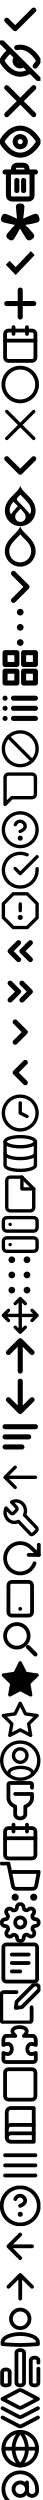
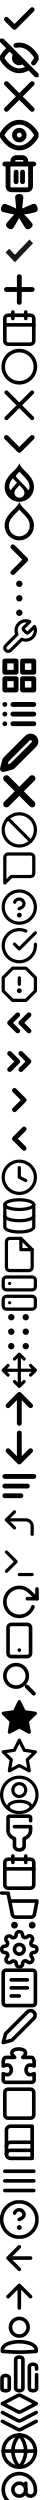
<svg xmlns="http://www.w3.org/2000/svg" xmlns:xlink="http://www.w3.org/1999/xlink">
  <symbol id="checkmark" viewBox="0 0 24 24">
-     <path fill="none" stroke="currentColor" stroke-width="3" stroke-linecap="round" stroke-linejoin="round" d="M20 6L9 17l-5-5" />
+     <path fill="none" stroke="currentColor" stroke-width="3" stroke-linecap="round" stroke-linejoin="round" d="M20 6 9 17l-5-5" />
  </symbol>
  <use xlink:href="#checkmark" width="24" height="24" />
  <view id="checkmark-view" viewBox="0 0 24 24" />
  <symbol id="hide" viewBox="0 0 24 24">
-     <path fill="none" stroke="currentColor" stroke-width="3" stroke-linecap="round" stroke-linejoin="round" d="M17.94 17.94A10.07 10.07 0 0112 20c-7 0-11-8-11-8a18.45 18.45 0 015.06-5.94M9.9 4.24A9.12 9.12 0 0112 4c7 0 11 8 11 8a18.5 18.5 0 01-2.16 3.19m-6.72-1.07a3 3 0 11-4.24-4.24M1 1l22 22" />
+     <path fill="none" stroke="currentColor" stroke-width="3" stroke-linecap="round" stroke-linejoin="round" d="M17.94 17.94A10.07 10.07 0 0 1 12 20c-7 0-11-8-11-8a18.45 18.45 0 0 1 5.06-5.94M9.9 4.24A9.12 9.12 0 0 1 12 4c7 0 11 8 11 8a18.5 18.5 0 0 1-2.16 3.19m-6.72-1.07a3 3 0 1 1-4.24-4.24M1 1l22 22" />
  </symbol>
  <use xlink:href="#hide" y="24" width="24" height="24" />
  <view id="hide-view" viewBox="0 24 24 24" />
  <symbol id="remove" viewBox="0 0 24 24">
-     <path fill="none" d="M20 4L4 20M4 4l16 16" stroke="#000" stroke-width="3" stroke-linecap="round" stroke-linejoin="round" />
+     <path fill="none" d="M20 4 4 20M4 4l16 16" stroke="#000" stroke-width="3" stroke-linecap="round" stroke-linejoin="round" />
  </symbol>
  <use xlink:href="#remove" y="48" width="24" height="24" />
  <view id="remove-view" viewBox="0 48 24 24" />
  <symbol id="show" viewBox="0 0 24 24">
    <path fill="none" stroke="currentColor" stroke-width="3" stroke-linecap="round" stroke-linejoin="round" d="M1 12s4-8 11-8 11 8 11 8-4 8-11 8-11-8-11-8z" />
    <circle fill="none" stroke="currentColor" stroke-width="3" stroke-linecap="round" stroke-linejoin="round" cx="12" cy="12" r="3" />
  </symbol>
  <use xlink:href="#show" y="72" width="24" height="24" />
  <view id="show-view" viewBox="0 72 24 24" />
  <symbol id="trash" viewBox="0 0 24 24">
-     <path fill="none" stroke="currentColor" stroke-width="3" stroke-linecap="round" stroke-linejoin="round" d="M3 6h18m-2 0v14a2 2 0 01-2 2H7a2 2 0 01-2-2V6m3 0V4a2 2 0 012-2h4a2 2 0 012 2v2m-6 5v6m4-6v6" />
+     <path fill="none" stroke="currentColor" stroke-width="3" stroke-linecap="round" stroke-linejoin="round" d="M3 6h18m-2 0v14a2 2 0 0 1-2 2H7a2 2 0 0 1-2-2V6m3 0V4a2 2 0 0 1 2-2h4a2 2 0 0 1 2 2v2m-6 5v6m4-6v6" />
  </symbol>
  <use xlink:href="#trash" y="96" width="24" height="24" />
  <view id="trash-view" viewBox="0 96 24 24" />
  <symbol id="asterisk" viewBox="0 0 24 24">
-     <path d="M2.04 11.869a1.973 1.973 0 01-1.39-2.53l.388-1.2a1.976 1.976 0 012.564-1.254c2.867 1.067 5.02 2.008 6.454 2.826-.31-2.963-.521-5.3-.633-7.013C9.35 1.584 10.245.671 11.36.671h1.172c1.129 0 2.036.933 1.96 2.06-.135 1.991-.378 4.307-.734 6.944 1.993-1.004 4.214-1.947 6.668-2.83 1.044-.376 2.182.202 2.524 1.258l.437 1.35c.338 1.045-.23 2.173-1.287 2.477a43.855 43.855 0 01-7.143 1.447c1.215 1.057 2.841 2.795 4.88 5.213a1.978 1.978 0 01-.38 2.888l-1.005.713c-.89.63-2.124.432-2.736-.472-1.14-1.684-2.421-3.75-3.843-6.2-1.316 2.507-2.515 4.58-3.596 6.212-.6.906-1.828 1.09-2.71.454l-.98-.707a1.986 1.986 0 01-.376-2.877c2.115-2.555 3.676-4.296 4.683-5.224-2.375-.459-4.66-.963-6.854-1.508z" />
+     <path d="M2.04 11.869a1.973 1.973 0 0 1-1.39-2.53l.388-1.2a1.976 1.976 0 0 1 2.564-1.254c2.867 1.067 5.02 2.008 6.454 2.826-.31-2.963-.521-5.3-.633-7.013C9.35 1.584 10.245.671 11.36.671h1.172c1.129 0 2.036.933 1.96 2.06-.135 1.991-.378 4.307-.734 6.944 1.993-1.004 4.214-1.947 6.668-2.83 1.044-.376 2.182.202 2.524 1.258l.437 1.35c.338 1.045-.23 2.173-1.287 2.477a43.855 43.855 0 0 1-7.143 1.447c1.215 1.057 2.841 2.795 4.88 5.213a1.978 1.978 0 0 1-.38 2.888l-1.005.713c-.89.63-2.124.432-2.736-.472-1.14-1.684-2.421-3.75-3.843-6.2-1.316 2.507-2.515 4.58-3.596 6.212-.6.906-1.828 1.09-2.71.454l-.98-.707a1.986 1.986 0 0 1-.376-2.877c2.115-2.555 3.676-4.296 4.683-5.224-2.375-.459-4.66-.963-6.854-1.508Z" />
  </symbol>
  <use xlink:href="#asterisk" y="120" width="24" height="24" />
  <view id="asterisk-view" viewBox="0 120 24 24" />
  <symbol id="checked" viewBox="0 0 24 24">
-     <path d="M5.692 10.644l3.58 3.758 9.036-9.489 2.226 2.34L9.272 19.088l-5.806-6.103 2.226-2.34z" />
+     <path fill="#1b1b1d" d="m5.692 10.644 3.58 3.758 9.036-9.489 2.226 2.34L9.272 19.088l-5.806-6.103 2.226-2.34Z" />
  </symbol>
  <use xlink:href="#checked" y="144" width="24" height="24" />
  <view id="checked-view" viewBox="0 144 24 24" />
  <symbol id="add" viewBox="0 0 24 24">
    <path fill="none" d="M12 4v16m-8-8h16" stroke="#000" stroke-width="3" stroke-linecap="round" stroke-linejoin="round" />
  </symbol>
  <use xlink:href="#add" y="168" width="24" height="24" />
  <view id="add-view" viewBox="0 168 24 24" />
  <symbol id="calendar" viewBox="0 0 24 24">
    <g fill="none" stroke="currentColor" stroke-width="2.25" stroke-linecap="round" stroke-linejoin="round">
      <rect x="3" y="4" width="18" height="18" rx="2" ry="2" />
      <path d="M16 2v4M8 2v4m-5 4h18" />
    </g>
  </symbol>
  <use xlink:href="#calendar" y="192" width="24" height="24" />
  <view id="calendar-view" viewBox="0 192 24 24" />
  <symbol id="circle" viewBox="0 0 24 24">
    <circle cx="12" cy="12" r="10" fill="none" stroke="currentColor" stroke-width="2.25" stroke-linecap="round" />
  </symbol>
  <use xlink:href="#circle" y="216" width="24" height="24" />
  <view id="circle-view" viewBox="0 216 24 24" />
  <symbol id="close" viewBox="0 0 24 24">
-     <path fill="none" d="M20 4L4 20M4 4l16 16" stroke="#000" stroke-width="2" stroke-linecap="round" stroke-linejoin="round" />
+     <path fill="none" d="M20 4 4 20M4 4l16 16" stroke="#000" stroke-width="2.5" stroke-linecap="round" stroke-linejoin="round" />
  </symbol>
  <use xlink:href="#close" y="240" width="24" height="24" />
  <view id="close-view" viewBox="0 240 24 24" />
  <symbol id="drop" viewBox="0 0 24 24">
-     <path fill="none" d="M4 8l8 8 8-8" stroke="#000" stroke-width="3" stroke-linecap="round" stroke-linejoin="round" />
+     <path fill="none" d="m4 8 8 8 8-8" stroke="#000" stroke-width="3" stroke-linecap="round" stroke-linejoin="round" />
  </symbol>
  <use xlink:href="#drop" y="264" width="24" height="24" />
  <view id="drop-view" viewBox="0 264 24 24" />
  <symbol id="drupal" viewBox="0 0 24 24">
-     <path d="M15.792 5.064C14.088 3.408 12.504 1.824 12.024 0c-.48 1.824-2.064 3.408-3.768 5.064-2.496 2.496-5.352 5.352-5.352 9.648-.144 5.016 3.888 9.192 8.904 9.288 5.016.096 9.216-3.888 9.288-8.904v-.384c.048-4.296-2.808-7.152-5.304-9.648zM7.56 15.528a5.498 5.498 0 00-.696 1.128c-.048.048-.096.12-.168.12h-.048c-.216 0-.432-.384-.432-.384-.048-.096-.12-.216-.168-.312L6 15.984c-.552-1.2-.096-2.904-.096-2.904.216-.816.6-1.632 1.08-2.328.312-.432.648-.864.984-1.296l.432.432 2.04 2.064c.096.096.096.216 0 .312L8.328 14.64l-.768.888zm4.56 5.952c-1.728 0-3.168-1.416-3.12-3.168 0-.768.312-1.512.768-2.064.648-.768 1.464-1.56 2.376-2.592 1.032 1.128 1.728 1.848 2.376 2.736.048.048.096.12.12.216.336.528.552 1.128.552 1.776.072 1.728-1.344 3.096-3.072 3.096zm5.904-5.016a.497.497 0 01-.312.264h-.048a.913.913 0 01-.312-.216c-.552-.816-1.176-1.608-1.848-2.28l-.816-.864-2.76-2.856a35.757 35.757 0 01-1.632-1.68c0-.048-.048-.048-.048-.048a1.218 1.218 0 01-.216-.432v-.096c-.096-.48.096-.96.432-1.296.528-.528 1.08-1.08 1.608-1.632.552.6 1.176 1.2 1.776 1.824 1.2 1.128 2.28 2.376 3.288 3.72.816 1.176 1.248 2.496 1.248 3.936-.096.504-.168 1.104-.36 1.656z" />
+     <path d="M15.792 5.064C14.088 3.408 12.504 1.824 12.024 0c-.48 1.824-2.064 3.408-3.768 5.064-2.496 2.496-5.352 5.352-5.352 9.648-.144 5.016 3.888 9.192 8.904 9.288 5.016.096 9.216-3.888 9.288-8.904v-.384c.048-4.296-2.808-7.152-5.304-9.648ZM7.56 15.528a5.498 5.498 0 0 0-.696 1.128c-.048.048-.096.12-.168.12h-.048c-.216 0-.432-.384-.432-.384-.048-.096-.12-.216-.168-.312L6 15.984c-.552-1.2-.096-2.904-.096-2.904.216-.816.6-1.632 1.08-2.328.312-.432.648-.864.984-1.296l.432.432 2.04 2.064c.096.096.096.216 0 .312L8.328 14.64l-.768.888Zm4.56 5.952c-1.728 0-3.168-1.416-3.12-3.168 0-.768.312-1.512.768-2.064.648-.768 1.464-1.56 2.376-2.592 1.032 1.128 1.728 1.848 2.376 2.736.048.048.096.12.12.216.336.528.552 1.128.552 1.776.072 1.728-1.344 3.096-3.072 3.096Zm5.904-5.016a.497.497 0 0 1-.312.264h-.048a.913.913 0 0 1-.312-.216c-.552-.816-1.176-1.608-1.848-2.28l-.816-.864-2.76-2.856a35.757 35.757 0 0 1-1.632-1.68c0-.048-.048-.048-.048-.048a1.218 1.218 0 0 1-.216-.432v-.096c-.096-.48.096-.96.432-1.296.528-.528 1.08-1.08 1.608-1.632.552.6 1.176 1.2 1.776 1.824 1.2 1.128 2.28 2.376 3.288 3.72.816 1.176 1.248 2.496 1.248 3.936-.096.504-.168 1.104-.36 1.656Z" />
  </symbol>
  <use xlink:href="#drupal" y="288" width="24" height="24" />
  <view id="drupal-view" viewBox="0 288 24 24" />
  <symbol id="gin" viewBox="0 0 24 24">
-     <path d="M12 4.92c.6.696 1.272 1.344 1.92 1.992 2.4 2.4 4.56 4.56 4.56 7.776v.408c-.096 3.528-3 6.384-6.528 6.384h-.12c-1.728-.048-3.384-.744-4.56-1.992-1.176-1.296-1.824-2.952-1.776-4.728v-.048c0-3.216 2.256-5.4 4.56-7.776A49.835 49.835 0 0012 4.92zM12 0c-.48 1.824-2.088 3.432-3.792 5.04-2.472 2.52-5.328 5.4-5.328 9.648-.12 5.04 3.912 9.216 8.904 9.312H12c4.92 0 9-3.96 9.12-8.904v-.384c0-4.296-2.88-7.128-5.352-9.648C14.088 3.432 12.48 1.824 12 0z" />
+     <path d="M12 4.92c.6.696 1.272 1.344 1.92 1.992 2.4 2.4 4.56 4.56 4.56 7.776v.408c-.096 3.528-3 6.384-6.528 6.384h-.12c-1.728-.048-3.384-.744-4.56-1.992-1.176-1.296-1.824-2.952-1.776-4.728v-.048c0-3.216 2.256-5.4 4.56-7.776A49.835 49.835 0 0 0 12 4.92ZM12 0c-.48 1.824-2.088 3.432-3.792 5.04-2.472 2.52-5.328 5.4-5.328 9.648-.12 5.04 3.912 9.216 8.904 9.312H12c4.92 0 9-3.96 9.12-8.904v-.384c0-4.296-2.88-7.128-5.352-9.648C14.088 3.432 12.48 1.824 12 0Z" />
  </symbol>
  <use xlink:href="#gin" y="312" width="24" height="24" />
  <view id="gin-view" viewBox="0 312 24 24" />
  <symbol id="handle" viewBox="0 0 24 24">
-     <path fill="none" d="M8 20l8-8-8-8" stroke="#000" stroke-width="3" stroke-linecap="round" stroke-linejoin="round" />
+     <path fill="none" d="m8 20 8-8-8-8" stroke="#000" stroke-width="3" stroke-linecap="round" stroke-linejoin="round" />
  </symbol>
  <use xlink:href="#handle" y="336" width="24" height="24" />
  <view id="handle-view" viewBox="0 336 24 24" />
  <symbol id="more" viewBox="0 0 24 24">
-     <path d="M12 13a1 1 0 100-2 1 1 0 000 2zm0-9a1 1 0 100-2 1 1 0 000 2zm0 18a1 1 0 100-2 1 1 0 000 2z" fill="none" stroke="#000" stroke-width="2" stroke-linecap="round" stroke-linejoin="round" />
+     <path d="M12 13a1 1 0 1 0 0-2 1 1 0 0 0 0 2Zm0-9a1 1 0 1 0 0-2 1 1 0 0 0 0 2Zm0 18a1 1 0 1 0 0-2 1 1 0 0 0 0 2Z" fill="none" stroke="#000" stroke-width="2" stroke-linecap="round" stroke-linejoin="round" />
  </symbol>
  <use xlink:href="#more" y="360" width="24" height="24" />
  <view id="more-view" viewBox="0 360 24 24" />
+   <symbol id="tool" viewBox="0 0 24 24">
+     <path fill="none" stroke="currentColor" stroke-width="2" stroke-linecap="round" stroke-linejoin="round" d="M14.7 6.3a1 1 0 0 0 0 1.4l1.6 1.6a1 1 0 0 0 1.4 0l3.77-3.77a6 6 0 0 1-7.94 7.94l-6.91 6.91a2.12 2.12 0 0 1-3-3l6.91-6.91a6 6 0 0 1 7.94-7.94l-3.76 3.76z" />
+   </symbol>
+   <use xlink:href="#tool" y="384" width="24" height="24" />
+   <view id="tool-view" viewBox="0 384 24 24" />
  <symbol id="grid" viewBox="0 0 24 24">
    <path fill="none" stroke="currentColor" stroke-width="3" stroke-linecap="round" stroke-linejoin="round" d="M3 3h7v7H3zm11 0h7v7h-7zm0 11h7v7h-7zM3 14h7v7H3z" />
  </symbol>
-   <use xlink:href="#grid" y="384" width="24" height="24" />
-   <view id="grid-view" viewBox="0 384 24 24" />
+   <use xlink:href="#grid" y="408" width="24" height="24" />
+   <view id="grid-view" viewBox="0 408 24 24" />
  <symbol id="list" viewBox="0 0 24 24">
    <path fill="none" stroke="currentColor" stroke-width="3" stroke-linecap="round" stroke-linejoin="round" d="M8 6h13M8 12h13M8 18h13M3 6h.01M3 12h.01M3 18h.01" />
  </symbol>
-   <use xlink:href="#list" y="408" width="24" height="24" />
-   <view id="list-view" viewBox="0 408 24 24" />
+   <use xlink:href="#list" y="432" width="24" height="24" />
+   <view id="list-view" viewBox="0 432 24 24" />
+   <symbol id="media-edit" viewBox="0 0 24 24">
+     <path fill="none" stroke="currentColor" stroke-width="4" stroke-linecap="round" stroke-linejoin="round" d="M17 3a2.828 2.828 0 1 1 4 4L7.5 20.5 2 22l1.5-5.5L17 3z" />
+   </symbol>
+   <use xlink:href="#media-edit" y="456" width="24" height="24" />
+   <view id="media-edit-view" viewBox="0 456 24 24" />
+   <symbol id="media-remove" viewBox="0 0 24 24">
+     <path fill="none" d="M20 4 4 20M4 4l16 16" stroke="#000" stroke-width="4" stroke-linecap="round" stroke-linejoin="round" />
+   </symbol>
+   <use xlink:href="#media-remove" y="480" width="24" height="24" />
+   <view id="media-remove-view" viewBox="0 480 24 24" />
  <symbol id="error" viewBox="0 0 24 24">
    <circle fill="none" stroke="currentColor" stroke-width="2" stroke-linecap="round" stroke-linejoin="round" cx="12" cy="12" r="10" />
-     <path fill="none" stroke="currentColor" stroke-width="2" stroke-linecap="round" stroke-linejoin="round" d="M4.93 4.93l14.14 14.14" />
-   </symbol>
-   <use xlink:href="#error" y="432" width="24" height="24" />
-   <view id="error-view" viewBox="0 432 24 24" />
+     <path fill="none" stroke="currentColor" stroke-width="2" stroke-linecap="round" stroke-linejoin="round" d="m4.93 4.93 14.14 14.14" />
+   </symbol>
+   <use xlink:href="#error" y="504" width="24" height="24" />
+   <view id="error-view" viewBox="0 504 24 24" />
  <symbol id="info" viewBox="0 0 24 24">
-     <path fill="none" stroke="currentColor" stroke-width="2" stroke-linecap="round" stroke-linejoin="round" d="M21 15a2 2 0 01-2 2H7l-4 4V5a2 2 0 012-2h14a2 2 0 012 2z" />
-   </symbol>
-   <use xlink:href="#info" y="456" width="24" height="24" />
-   <view id="info-view" viewBox="0 456 24 24" />
+     <path fill="none" stroke="currentColor" stroke-width="2" stroke-linecap="round" stroke-linejoin="round" d="M21 15a2 2 0 0 1-2 2H7l-4 4V5a2 2 0 0 1 2-2h14a2 2 0 0 1 2 2z" />
+   </symbol>
+   <use xlink:href="#info" y="528" width="24" height="24" />
+   <view id="info-view" viewBox="0 528 24 24" />
  <symbol id="question" viewBox="0 0 24 24">
    <circle fill="none" stroke="currentColor" stroke-width="2" stroke-linecap="round" stroke-linejoin="round" cx="12" cy="12" r="10" />
-     <path fill="none" stroke="currentColor" stroke-width="2" stroke-linecap="round" stroke-linejoin="round" d="M9.09 9a3 3 0 015.83 1c0 2-3 3-3 3" />
+     <path fill="none" stroke="currentColor" stroke-width="2" stroke-linecap="round" stroke-linejoin="round" d="M9.09 9a3 3 0 0 1 5.83 1c0 2-3 3-3 3" />
    <path fill="none" stroke="currentColor" stroke-width="3" stroke-linecap="round" stroke-linejoin="round" d="M12 17h.01" />
  </symbol>
-   <use xlink:href="#question" y="480" width="24" height="24" />
-   <view id="question-view" viewBox="0 480 24 24" />
+   <use xlink:href="#question" y="552" width="24" height="24" />
+   <view id="question-view" viewBox="0 552 24 24" />
  <symbol id="status" viewBox="0 0 24 24">
-     <path fill="none" stroke="currentColor" stroke-width="2" stroke-linecap="round" stroke-linejoin="round" d="M22 11.08V12a10 10 0 11-5.93-9.14" />
-     <path fill="none" stroke="currentColor" stroke-width="2" stroke-linecap="round" stroke-linejoin="round" d="M22 4L12 14.01l-3-3" />
-   </symbol>
-   <use xlink:href="#status" y="504" width="24" height="24" />
-   <view id="status-view" viewBox="0 504 24 24" />
+     <path fill="none" stroke="currentColor" stroke-width="2" stroke-linecap="round" stroke-linejoin="round" d="M22 11.08V12a10 10 0 1 1-5.93-9.14" />
+     <path fill="none" stroke="currentColor" stroke-width="2" stroke-linecap="round" stroke-linejoin="round" d="M22 4 12 14.01l-3-3" />
+   </symbol>
+   <use xlink:href="#status" y="576" width="24" height="24" />
+   <view id="status-view" viewBox="0 576 24 24" />
  <symbol id="warning" viewBox="0 0 24 24">
    <path fill="none" stroke="currentColor" stroke-width="2" stroke-linecap="round" stroke-linejoin="round" d="M7.86 2h8.28L22 7.86v8.28L16.14 22H7.86L2 16.14V7.86L7.86 2zM12 8v4" />
    <path fill="none" stroke="currentColor" stroke-width="3" stroke-linecap="round" stroke-linejoin="round" d="M12 16h.01" />
  </symbol>
-   <use xlink:href="#warning" y="528" width="24" height="24" />
-   <view id="warning-view" viewBox="0 528 24 24" />
+   <use xlink:href="#warning" y="600" width="24" height="24" />
+   <view id="warning-view" viewBox="0 600 24 24" />
  <symbol id="first" viewBox="0 0 24 24">
-     <path fill="none" stroke="currentColor" stroke-width="3" stroke-linecap="round" stroke-linejoin="round" d="M11 17l-5-5 5-5m7 10l-5-5 5-5" />
-   </symbol>
-   <use xlink:href="#first" y="552" width="24" height="24" />
-   <view id="first-view" viewBox="0 552 24 24" />
+     <path fill="none" stroke="currentColor" stroke-width="3" stroke-linecap="round" stroke-linejoin="round" d="m11 17-5-5 5-5m7 10-5-5 5-5" />
+   </symbol>
+   <use xlink:href="#first" y="624" width="24" height="24" />
+   <view id="first-view" viewBox="0 624 24 24" />
  <symbol id="last" viewBox="0 0 24 24">
-     <path fill="none" stroke="currentColor" stroke-width="3" stroke-linecap="round" stroke-linejoin="round" d="M13 17l5-5-5-5M6 17l5-5-5-5" />
-   </symbol>
-   <use xlink:href="#last" y="576" width="24" height="24" />
-   <view id="last-view" viewBox="0 576 24 24" />
+     <path fill="none" stroke="currentColor" stroke-width="3" stroke-linecap="round" stroke-linejoin="round" d="m13 17 5-5-5-5M6 17l5-5-5-5" />
+   </symbol>
+   <use xlink:href="#last" y="648" width="24" height="24" />
+   <view id="last-view" viewBox="0 648 24 24" />
  <symbol id="next" viewBox="0 0 24 24">
-     <path fill="none" stroke="currentColor" stroke-width="3" stroke-linecap="round" stroke-linejoin="round" d="M9 18l6-6-6-6" />
-   </symbol>
-   <use xlink:href="#next" y="600" width="24" height="24" />
-   <view id="next-view" viewBox="0 600 24 24" />
+     <path fill="none" stroke="currentColor" stroke-width="3" stroke-linecap="round" stroke-linejoin="round" d="m9 18 6-6-6-6" />
+   </symbol>
+   <use xlink:href="#next" y="672" width="24" height="24" />
+   <view id="next-view" viewBox="0 672 24 24" />
  <symbol id="prev" viewBox="0 0 24 24">
-     <path fill="none" stroke="currentColor" stroke-width="3" stroke-linecap="round" stroke-linejoin="round" d="M15 18l-6-6 6-6" />
-   </symbol>
-   <use xlink:href="#prev" y="624" width="24" height="24" />
-   <view id="prev-view" viewBox="0 624 24 24" />
+     <path fill="none" stroke="currentColor" stroke-width="3" stroke-linecap="round" stroke-linejoin="round" d="m15 18-6-6 6-6" />
+   </symbol>
+   <use xlink:href="#prev" y="696" width="24" height="24" />
+   <view id="prev-view" viewBox="0 696 24 24" />
  <symbol id="clock" viewBox="0 0 24 24">
    <circle fill="none" stroke="currentColor" stroke-width="2" stroke-linecap="round" stroke-linejoin="round" cx="12" cy="12" r="10" />
    <path fill="none" stroke="currentColor" stroke-width="2" stroke-linecap="round" stroke-linejoin="round" d="M12 6v6l4 2" />
  </symbol>
-   <use xlink:href="#clock" y="648" width="24" height="24" />
-   <view id="clock-view" viewBox="0 648 24 24" />
+   <use xlink:href="#clock" y="720" width="24" height="24" />
+   <view id="clock-view" viewBox="0 720 24 24" />
  <symbol id="database" viewBox="0 0 24 24">
    <ellipse fill="none" stroke="currentColor" stroke-width="2" stroke-linecap="round" stroke-linejoin="round" cx="12" cy="5" rx="9" ry="3" />
    <path fill="none" stroke="currentColor" stroke-width="2" stroke-linecap="round" stroke-linejoin="round" d="M21 12c0 1.66-4 3-9 3s-9-1.34-9-3" />
    <path fill="none" stroke="currentColor" stroke-width="2" stroke-linecap="round" stroke-linejoin="round" d="M3 5v14c0 1.66 4 3 9 3s9-1.34 9-3V5" />
  </symbol>
-   <use xlink:href="#database" y="672" width="24" height="24" />
-   <view id="database-view" viewBox="0 672 24 24" />
+   <use xlink:href="#database" y="744" width="24" height="24" />
+   <view id="database-view" viewBox="0 744 24 24" />
  <symbol id="php" viewBox="0 0 24 24">
-     <path fill="none" stroke="currentColor" stroke-width="2" stroke-linecap="round" stroke-linejoin="round" d="M13 2H6a2 2 0 00-2 2v16a2 2 0 002 2h12a2 2 0 002-2V9z" />
+     <path fill="none" stroke="currentColor" stroke-width="2" stroke-linecap="round" stroke-linejoin="round" d="M13 2H6a2 2 0 0 0-2 2v16a2 2 0 0 0 2 2h12a2 2 0 0 0 2-2V9z" />
    <path fill="none" stroke="currentColor" stroke-width="2" stroke-linecap="round" stroke-linejoin="round" d="M13 2v7h7" />
  </symbol>
-   <use xlink:href="#php" y="696" width="24" height="24" />
-   <view id="php-view" viewBox="0 696 24 24" />
+   <use xlink:href="#php" y="768" width="24" height="24" />
+   <view id="php-view" viewBox="0 768 24 24" />
  <symbol id="server" viewBox="0 0 24 24">
    <rect fill="none" stroke="currentColor" stroke-width="2" stroke-linecap="round" stroke-linejoin="round" x="2" y="2" width="20" height="8" rx="2" ry="2" />
    <rect fill="none" stroke="currentColor" stroke-width="2" stroke-linecap="round" stroke-linejoin="round" x="2" y="14" width="20" height="8" rx="2" ry="2" />
    <path fill="none" stroke="currentColor" stroke-width="2" stroke-linecap="round" stroke-linejoin="round" d="M6 6h.01M6 18h.01" />
  </symbol>
-   <use xlink:href="#server" y="720" width="24" height="24" />
-   <view id="server-view" viewBox="0 720 24 24" />
+   <use xlink:href="#server" y="792" width="24" height="24" />
+   <view id="server-view" viewBox="0 792 24 24" />
  <symbol id="drag-dots" viewBox="0 0 24 24">
-     <path d="M7 13a1 1 0 100-2 1 1 0 000 2zm0-9a1 1 0 100-2 1 1 0 000 2zm0 18a1 1 0 100-2 1 1 0 000 2zm9-9a1 1 0 100-2 1 1 0 000 2zm0-9a1 1 0 100-2 1 1 0 000 2zm0 18a1 1 0 100-2 1 1 0 000 2z" fill="none" stroke="currentColor" stroke-width="2" stroke-linecap="round" stroke-linejoin="round" />
-   </symbol>
-   <use xlink:href="#drag-dots" y="744" width="24" height="24" />
-   <view id="drag-dots-view" viewBox="0 744 24 24" />
+     <path d="M7 13a1 1 0 1 0 0-2 1 1 0 0 0 0 2Zm0-9a1 1 0 1 0 0-2 1 1 0 0 0 0 2Zm0 18a1 1 0 1 0 0-2 1 1 0 0 0 0 2Zm9-9a1 1 0 1 0 0-2 1 1 0 0 0 0 2Zm0-9a1 1 0 1 0 0-2 1 1 0 0 0 0 2Zm0 18a1 1 0 1 0 0-2 1 1 0 0 0 0 2Z" fill="none" stroke="currentColor" stroke-width="2" stroke-linecap="round" stroke-linejoin="round" />
+   </symbol>
+   <use xlink:href="#drag-dots" y="816" width="24" height="24" />
+   <view id="drag-dots-view" viewBox="0 816 24 24" />
  <symbol id="drag" viewBox="0 0 24 24">
-     <path fill="none" stroke="currentColor" stroke-width="2" stroke-linecap="round" stroke-linejoin="round" d="M5 9l-3 3 3 3M9 5l3-3 3 3m0 14l-3 3-3-3M19 9l3 3-3 3M2 12h20M12 2v20" />
-   </symbol>
-   <use xlink:href="#drag" y="768" width="24" height="24" />
-   <view id="drag-view" viewBox="0 768 24 24" />
+     <path fill="none" stroke="currentColor" stroke-width="2" stroke-linecap="round" stroke-linejoin="round" d="m5 9-3 3 3 3M9 5l3-3 3 3m0 14-3 3-3-3M19 9l3 3-3 3M2 12h20M12 2v20" />
+   </symbol>
+   <use xlink:href="#drag" y="840" width="24" height="24" />
+   <view id="drag-view" viewBox="0 840 24 24" />
  <symbol id="sort-asc" viewBox="0 0 24 24">
-     <path fill="none" d="M12 21V3m-7 7l7-7 7 7" stroke="#000" stroke-width="3" stroke-linecap="round" stroke-linejoin="round" />
-   </symbol>
-   <use xlink:href="#sort-asc" y="792" width="24" height="24" />
-   <view id="sort-asc-view" viewBox="0 792 24 24" />
+     <path fill="none" d="M12 21V3m-7 7 7-7 7 7" stroke="#000" stroke-width="3" stroke-linecap="round" stroke-linejoin="round" />
+   </symbol>
+   <use xlink:href="#sort-asc" y="864" width="24" height="24" />
+   <view id="sort-asc-view" viewBox="0 864 24 24" />
  <symbol id="sort-desc" viewBox="0 0 24 24">
-     <path fill="none" d="M12 3v18m7-7l-7 7-7-7" stroke="#000" stroke-width="3" stroke-linecap="round" stroke-linejoin="round" />
-   </symbol>
-   <use xlink:href="#sort-desc" y="816" width="24" height="24" />
-   <view id="sort-desc-view" viewBox="0 816 24 24" />
+     <path fill="none" d="M12 3v18m7-7-7 7-7-7" stroke="#000" stroke-width="3" stroke-linecap="round" stroke-linejoin="round" />
+   </symbol>
+   <use xlink:href="#sort-desc" y="888" width="24" height="24" />
+   <view id="sort-desc-view" viewBox="0 888 24 24" />
  <symbol id="sort" viewBox="0 0 24 24">
    <path fill="none" d="M3 12h14M3 6h18M3 18h10" stroke="#000" stroke-width="3" stroke-linecap="round" stroke-linejoin="round" />
  </symbol>
-   <use xlink:href="#sort" y="840" width="24" height="24" />
-   <view id="sort-view" viewBox="0 840 24 24" />
+   <use xlink:href="#sort" y="912" width="24" height="24" />
+   <view id="sort-view" viewBox="0 912 24 24" />
  <symbol id="backtosite" viewBox="0 0 24 24">
-     <path fill="none" d="M21 12H3m6 6l-6-6 6-6" stroke="#000" stroke-width="2" stroke-linecap="round" stroke-linejoin="round" />
-   </symbol>
-   <use xlink:href="#backtosite" y="864" width="24" height="24" />
-   <view id="backtosite-view" viewBox="0 864 24 24" />
+     <path fill="none" stroke="#000" stroke-width="2" stroke-linecap="round" stroke-linejoin="round" d="M9 14 4 9l5-5" />
+     <path fill="none" stroke="#000" stroke-width="2" stroke-linecap="round" stroke-linejoin="round" d="M20 18v-5a4 4 0 0 0-4-4H4" />
+   </symbol>
+   <use xlink:href="#backtosite" y="936" width="24" height="24" />
+   <view id="backtosite-view" viewBox="0 936 24 24" />
  <symbol id="devel" viewBox="0 0 24 24">
-     <path fill="none" clip-rule="evenodd" d="M4.63 13.01c-1.695-1.787-2.114-4.52-1.04-6.78l2.839 2.995a1.156 1.156 0 001.696 0l1.64-1.675a1.3 1.3 0 00.352-.896c0-.337-.126-.659-.352-.896l-2.88-3.04c2.116-1.22 4.734-.86 6.484.888 1.75 1.749 2.233 4.489 1.196 6.785l7.073 7.462c.232.245.362.576.362.922 0 .345-.13.677-.362.92l-.873.923C20.534 20.863 19.22 22 18.892 22c-.327 0-.641-.137-.873-.382l-7.067-7.461c-2.125 1.07-4.658.61-6.323-1.147z" stroke="#000" stroke-width="2" stroke-linecap="round" stroke-linejoin="round" />
-   </symbol>
-   <use xlink:href="#devel" y="888" width="24" height="24" />
-   <view id="devel-view" viewBox="0 888 24 24" />
+     <path fill="none" stroke="currentColor" stroke-width="2" stroke-linecap="round" stroke-linejoin="round" d="m4 17 6-6-6-6m8 14h8" />
+   </symbol>
+   <use xlink:href="#devel" y="960" width="24" height="24" />
+   <view id="devel-view" viewBox="0 960 24 24" />
  <symbol id="rebuild-cache" viewBox="0 0 24 24">
    <path fill="none" stroke="currentColor" stroke-width="2.25" stroke-linecap="round" stroke-linejoin="round" d="M23 4v6h-6" />
-     <path fill="none" stroke="currentColor" stroke-width="2.25" stroke-linecap="round" stroke-linejoin="round" d="M20.49 15a9 9 0 11-2.12-9.36L23 10" />
-   </symbol>
-   <use xlink:href="#rebuild-cache" y="912" width="24" height="24" />
-   <view id="rebuild-cache-view" viewBox="0 912 24 24" />
+     <path fill="none" stroke="currentColor" stroke-width="2.25" stroke-linecap="round" stroke-linejoin="round" d="M20.49 15a9 9 0 1 1-2.12-9.36L23 10" />
+   </symbol>
+   <use xlink:href="#rebuild-cache" y="984" width="24" height="24" />
+   <view id="rebuild-cache-view" viewBox="0 984 24 24" />
  <symbol id="responsive-preview" viewBox="0 0 24 24">
    <rect fill="none" stroke="currentColor" stroke-width="2.25" stroke-linecap="round" stroke-linejoin="round" x="5" y="2" width="14" height="20" rx="2" ry="2" />
    <path fill="none" stroke="currentColor" stroke-width="2.25" stroke-linecap="round" stroke-linejoin="round" d="M12 18h.01" />
  </symbol>
-   <use xlink:href="#responsive-preview" y="936" width="24" height="24" />
-   <view id="responsive-preview-view" viewBox="0 936 24 24" />
+   <use xlink:href="#responsive-preview" y="1008" width="24" height="24" />
+   <view id="responsive-preview-view" viewBox="0 1008 24 24" />
  <symbol id="search" viewBox="0 0 24 24">
-     <path fill="none" d="M10 17a7 7 0 100-14 7 7 0 000 14z" stroke="#000" stroke-width="2.25" stroke-linecap="round" stroke-linejoin="round" />
-     <path fill="none" d="M21 21l-4.35-4.35" stroke="#000" stroke-width="2.5" stroke-linecap="round" stroke-linejoin="round" />
-   </symbol>
-   <use xlink:href="#search" y="960" width="24" height="24" />
-   <view id="search-view" viewBox="0 960 24 24" />
+     <path fill="none" d="M10 17a7 7 0 1 0 0-14 7 7 0 0 0 0 14Z" stroke="#000" stroke-width="2.25" stroke-linecap="round" stroke-linejoin="round" />
+     <path fill="none" d="m21 21-4.35-4.35" stroke="#000" stroke-width="2.5" stroke-linecap="round" stroke-linejoin="round" />
+   </symbol>
+   <use xlink:href="#search" y="1032" width="24" height="24" />
+   <view id="search-view" viewBox="0 1032 24 24" />
  <symbol id="shortcut-filled" viewBox="0 0 24 24">
-     <path fill="currentColor" stroke="currentColor" stroke-width="2" stroke-linecap="round" stroke-linejoin="round" d="M12 2l3.09 6.26L22 9.27l-5 4.87 1.18 6.88L12 17.77l-6.18 3.25L7 14.14 2 9.27l6.91-1.01L12 2z" />
-   </symbol>
-   <use xlink:href="#shortcut-filled" y="984" width="24" height="24" />
-   <view id="shortcut-filled-view" viewBox="0 984 24 24" />
+     <path fill="currentColor" stroke="currentColor" stroke-width="2" stroke-linecap="round" stroke-linejoin="round" d="m12 2 3.09 6.26L22 9.27l-5 4.87 1.18 6.88L12 17.77l-6.18 3.25L7 14.14 2 9.27l6.91-1.01L12 2z" />
+   </symbol>
+   <use xlink:href="#shortcut-filled" y="1056" width="24" height="24" />
+   <view id="shortcut-filled-view" viewBox="0 1056 24 24" />
  <symbol id="shortcut" viewBox="0 0 24 24">
-     <path fill="none" stroke="currentColor" stroke-width="2" stroke-linecap="round" stroke-linejoin="round" d="M12 2l3.09 6.26L22 9.27l-5 4.87 1.18 6.88L12 17.77l-6.18 3.25L7 14.14 2 9.27l6.91-1.01L12 2z" />
-   </symbol>
-   <use xlink:href="#shortcut" y="1008" width="24" height="24" />
-   <view id="shortcut-view" viewBox="0 1008 24 24" />
+     <path fill="none" stroke="currentColor" stroke-width="2" stroke-linecap="round" stroke-linejoin="round" d="m12 2 3.09 6.26L22 9.27l-5 4.87 1.18 6.88L12 17.77l-6.18 3.25L7 14.14 2 9.27l6.91-1.01L12 2z" />
+   </symbol>
+   <use xlink:href="#shortcut" y="1080" width="24" height="24" />
+   <view id="shortcut-view" viewBox="0 1080 24 24" />
  <symbol id="user" viewBox="0 0 24 24">
-     <path fill="none" clip-rule="evenodd" d="M12 13a4 4 0 100-8 4 4 0 000 8z" stroke="#000" stroke-width="2" stroke-linecap="round" stroke-linejoin="round" />
+     <path fill="none" clip-rule="evenodd" d="M12 13a4 4 0 1 0 0-8 4 4 0 0 0 0 8Z" stroke="#000" stroke-width="2" stroke-linecap="round" stroke-linejoin="round" />
    <path fill="none" d="M5.25 20v-.667C5.25 17 9.314 16 12.25 16s7 1 7 3.333V20" stroke="#000" stroke-width="2" stroke-linecap="round" stroke-linejoin="round" />
-     <path fill="none" d="M23 12c0 6.075-4.925 11-11 11S1 18.075 1 12 5.925 1 12 1s11 4.925 11 11z" stroke="#000" stroke-width="2" stroke-linecap="round" stroke-linejoin="round" />
-   </symbol>
-   <use xlink:href="#user" y="1032" width="24" height="24" />
-   <view id="user-view" viewBox="0 1032 24 24" />
+     <path fill="none" d="M23 12c0 6.075-4.925 11-11 11S1 18.075 1 12 5.925 1 12 1s11 4.925 11 11Z" stroke="#000" stroke-width="2" stroke-linecap="round" stroke-linejoin="round" />
+   </symbol>
+   <use xlink:href="#user" y="1104" width="24" height="24" />
+   <view id="user-view" viewBox="0 1104 24 24" />
  <symbol id="appearance" viewBox="0 0 24 24">
    <path fill="none" d="M9 7.75h10m0-3.673v-2.02c0-.445-.448-.807-1-.807H6c-.552 0-1 .362-1 .808v8.077c.004 2.175 1.562 4.153 4 5.077v4.615c0 1.338 1.343 2.423 3 2.423s3-1.085 3-2.423v-4.615c2.438-.924 3.997-2.902 4-5.077V7.75" stroke="currentColor" stroke-width="2.25" stroke-linecap="round" stroke-linejoin="round" />
  </symbol>
-   <use xlink:href="#appearance" y="1056" width="24" height="24" />
-   <view id="appearance-view" viewBox="0 1056 24 24" />
+   <use xlink:href="#appearance" y="1128" width="24" height="24" />
+   <view id="appearance-view" viewBox="0 1128 24 24" />
  <symbol id="bat" viewBox="0 0 24 24">
    <g fill="none" stroke="currentColor" stroke-width="2.25" stroke-linecap="round" stroke-linejoin="round">
      <rect x="3" y="4" width="18" height="18" rx="2" ry="2" />
      <path d="M16 2v4M8 2v4m-5 4h18" />
    </g>
  </symbol>
-   <use xlink:href="#bat" y="1080" width="24" height="24" />
-   <view id="bat-view" viewBox="0 1080 24 24" />
+   <use xlink:href="#bat" y="1152" width="24" height="24" />
+   <view id="bat-view" viewBox="0 1152 24 24" />
  <symbol id="commerce" viewBox="0 0 24 24">
    <circle fill="none" stroke="currentColor" stroke-width="2.25" stroke-linecap="round" stroke-linejoin="round" cx="9" cy="21" r="1" />
    <circle fill="none" stroke="currentColor" stroke-width="2.25" stroke-linecap="round" stroke-linejoin="round" cx="20" cy="21" r="1" />
-     <path fill="none" stroke="currentColor" stroke-width="2.25" stroke-linecap="round" stroke-linejoin="round" d="M1 1h4l2.68 13.39a2 2 0 002 1.61h9.72a2 2 0 002-1.61L23 6H6" />
-   </symbol>
-   <use xlink:href="#commerce" y="1104" width="24" height="24" />
-   <view id="commerce-view" viewBox="0 1104 24 24" />
+     <path fill="none" stroke="currentColor" stroke-width="2.25" stroke-linecap="round" stroke-linejoin="round" d="M1 1h4l2.68 13.39a2 2 0 0 0 2 1.61h9.72a2 2 0 0 0 2-1.61L23 6H6" />
+   </symbol>
+   <use xlink:href="#commerce" y="1176" width="24" height="24" />
+   <view id="commerce-view" viewBox="0 1176 24 24" />
  <symbol id="config" viewBox="0 0 24 24">
    <circle fill="none" stroke="currentColor" stroke-width="2.25" stroke-linecap="round" stroke-linejoin="round" cx="12" cy="12" r="3" />
-     <path fill="none" stroke="currentColor" stroke-width="2.25" stroke-linecap="round" stroke-linejoin="round" d="M19.4 15a1.65 1.65 0 00.33 1.82l.06.06a2 2 0 010 2.83 2 2 0 01-2.83 0l-.06-.06a1.65 1.65 0 00-1.82-.33 1.65 1.65 0 00-1 1.51V21a2 2 0 01-2 2 2 2 0 01-2-2v-.09A1.65 1.65 0 009 19.4a1.65 1.65 0 00-1.82.33l-.06.06a2 2 0 01-2.83 0 2 2 0 010-2.83l.06-.06a1.65 1.65 0 00.33-1.82 1.65 1.65 0 00-1.51-1H3a2 2 0 01-2-2 2 2 0 012-2h.09A1.65 1.65 0 004.6 9a1.65 1.65 0 00-.33-1.82l-.06-.06a2 2 0 010-2.83 2 2 0 012.83 0l.06.06a1.65 1.65 0 001.82.33H9a1.65 1.65 0 001-1.51V3a2 2 0 012-2 2 2 0 012 2v.09a1.65 1.65 0 001 1.51 1.65 1.65 0 001.82-.33l.06-.06a2 2 0 012.83 0 2 2 0 010 2.83l-.06.06a1.65 1.65 0 00-.33 1.82V9a1.65 1.65 0 001.51 1H21a2 2 0 012 2 2 2 0 01-2 2h-.09a1.65 1.65 0 00-1.51 1z" />
-   </symbol>
-   <use xlink:href="#config" y="1128" width="24" height="24" />
-   <view id="config-view" viewBox="0 1128 24 24" />
+     <path fill="none" stroke="currentColor" stroke-width="2.25" stroke-linecap="round" stroke-linejoin="round" d="M19.4 15a1.65 1.65 0 0 0 .33 1.82l.06.06a2 2 0 0 1 0 2.83 2 2 0 0 1-2.83 0l-.06-.06a1.65 1.65 0 0 0-1.82-.33 1.65 1.65 0 0 0-1 1.51V21a2 2 0 0 1-2 2 2 2 0 0 1-2-2v-.09A1.65 1.65 0 0 0 9 19.4a1.65 1.65 0 0 0-1.82.33l-.06.06a2 2 0 0 1-2.83 0 2 2 0 0 1 0-2.83l.06-.06a1.65 1.65 0 0 0 .33-1.82 1.65 1.65 0 0 0-1.51-1H3a2 2 0 0 1-2-2 2 2 0 0 1 2-2h.09A1.65 1.65 0 0 0 4.6 9a1.65 1.65 0 0 0-.33-1.82l-.06-.06a2 2 0 0 1 0-2.83 2 2 0 0 1 2.83 0l.06.06a1.65 1.65 0 0 0 1.82.33H9a1.65 1.65 0 0 0 1-1.51V3a2 2 0 0 1 2-2 2 2 0 0 1 2 2v.09a1.65 1.65 0 0 0 1 1.51 1.65 1.65 0 0 0 1.82-.33l.06-.06a2 2 0 0 1 2.83 0 2 2 0 0 1 0 2.83l-.06.06a1.65 1.65 0 0 0-.33 1.82V9a1.65 1.65 0 0 0 1.51 1H21a2 2 0 0 1 2 2 2 2 0 0 1-2 2h-.09a1.65 1.65 0 0 0-1.51 1z" />
+   </symbol>
+   <use xlink:href="#config" y="1200" width="24" height="24" />
+   <view id="config-view" viewBox="0 1200 24 24" />
  <symbol id="content" viewBox="0 0 24 24">
-     <path d="M3.667 23h16.666C21.444 23 22 22.436 22 21.308V2.692C22 1.758 21.254 1 20.333 1H3.667C2.747 1 2 1.758 2 2.692v18.616C2 22.242 2.746 23 3.667 23zM7 17h5m-5-5h10M7 7h10" fill="none" stroke="currentColor" stroke-width="2.25" stroke-linecap="round" stroke-linejoin="round" />
-   </symbol>
-   <use xlink:href="#content" y="1152" width="24" height="24" />
-   <view id="content-view" viewBox="0 1152 24 24" />
+     <path d="M3.667 23h16.666C21.444 23 22 22.436 22 21.308V2.692C22 1.758 21.254 1 20.333 1H3.667C2.747 1 2 1.758 2 2.692v18.616C2 22.242 2.746 23 3.667 23ZM7 17h5m-5-5h10M7 7h10" fill="none" stroke="currentColor" stroke-width="2.25" stroke-linecap="round" stroke-linejoin="round" />
+   </symbol>
+   <use xlink:href="#content" y="1224" width="24" height="24" />
+   <view id="content-view" viewBox="0 1224 24 24" />
  <symbol id="edit" viewBox="0 0 24 24">
-     <path fill="none" clip-rule="evenodd" d="M13.045 14.136l-3.712.531.53-3.713 9.546-9.546a2.25 2.25 0 113.182 3.182l-9.546 9.546z" stroke="#000" stroke-width="2.25" stroke-linecap="round" stroke-linejoin="round" />
-     <path fill="none" d="M18.75 14.25v7.5a1.5 1.5 0 01-1.5 1.5h-15a1.5 1.5 0 01-1.5-1.5v-15a1.5 1.5 0 011.5-1.5h7.5" stroke="#000" stroke-width="2.25" stroke-linecap="round" stroke-linejoin="round" />
-   </symbol>
-   <use xlink:href="#edit" y="1176" width="24" height="24" />
-   <view id="edit-view" viewBox="0 1176 24 24" />
+     <path fill="none" stroke="currentColor" stroke-width="2.25" stroke-linecap="round" stroke-linejoin="round" d="M17 3a2.828 2.828 0 1 1 4 4L7.5 20.5 2 22l1.5-5.5L17 3z" />
+   </symbol>
+   <use xlink:href="#edit" y="1248" width="24" height="24" />
+   <view id="edit-view" viewBox="0 1248 24 24" />
  <symbol id="extend" viewBox="0 0 24 24">
-     <path fill="none" d="M19.765 22.719l-8.151-.002H3.462a1.46 1.46 0 01-1.46-1.46v-3.913c1.526.621 3.278 1.157 4.278-.152 1-1.308 1-3.124 0-4.432-1-1.309-2.752-.772-4.277-.151L2 9.693c0-.807.654-2.46 1.46-2.46h5.654C7.688 5.806 6.606 4.495 8.032 3.069c1.426-1.425 5.737-1.425 7.163 0 1.425 1.426.412 2.737-1.014 4.163h5.585c.806 0 1.46 1.653 1.46 2.459l-.004 2.916c-1.525-.62-3.277-1.157-4.277.152a3.65 3.65 0 000 4.433c1 1.308 2.751.772 4.276.15l.004 3.917a1.46 1.46 0 01-1.46 1.46z" stroke="#000" stroke-width="2.25" stroke-linecap="round" stroke-linejoin="round" />
-   </symbol>
-   <use xlink:href="#extend" y="1200" width="24" height="24" />
-   <view id="extend-view" viewBox="0 1200 24 24" />
+     <path fill="none" d="m19.765 22.719-8.151-.002H3.462a1.46 1.46 0 0 1-1.46-1.46v-3.913c1.526.621 3.278 1.157 4.278-.152 1-1.308 1-3.124 0-4.432-1-1.309-2.752-.772-4.277-.151L2 9.693c0-.807.654-2.46 1.46-2.46h5.654C7.688 5.806 6.606 4.495 8.032 3.069c1.426-1.425 5.737-1.425 7.163 0 1.425 1.426.412 2.737-1.014 4.163h5.585c.806 0 1.46 1.653 1.46 2.459l-.004 2.916c-1.525-.62-3.277-1.157-4.277.152a3.65 3.65 0 0 0 0 4.433c1 1.308 2.751.772 4.276.15l.004 3.917a1.46 1.46 0 0 1-1.46 1.46Z" stroke="#000" stroke-width="2.25" stroke-linecap="round" stroke-linejoin="round" />
+   </symbol>
+   <use xlink:href="#extend" y="1272" width="24" height="24" />
+   <view id="extend-view" viewBox="0 1272 24 24" />
  <symbol id="fallback" viewBox="0 0 24 24">
    <rect fill="none" stroke="currentColor" stroke-width="2.25" stroke-linecap="round" x="3" y="3" width="18" height="18" rx="2" ry="2" />
  </symbol>
-   <use xlink:href="#fallback" y="1224" width="24" height="24" />
-   <view id="fallback-view" viewBox="0 1224 24 24" />
+   <use xlink:href="#fallback" y="1296" width="24" height="24" />
+   <view id="fallback-view" viewBox="0 1296 24 24" />
  <symbol id="group" viewBox="0 0 24 24">
-     <path fill="none" d="M4 19.5A2.5 2.5 0 016.5 17H20M4 14.5A2.5 2.5 0 016.5 12H20" stroke="#000" stroke-width="2.25" stroke-linecap="round" stroke-linejoin="round" />
-     <path fill="none" d="M6.5 2H20v20H6.5A2.5 2.5 0 014 19.5v-15A2.5 2.5 0 016.5 2v0z" stroke="#000" stroke-width="2.25" stroke-linecap="round" stroke-linejoin="round" />
-   </symbol>
-   <use xlink:href="#group" y="1248" width="24" height="24" />
-   <view id="group-view" viewBox="0 1248 24 24" />
+     <path fill="none" d="M4 19.5A2.5 2.5 0 0 1 6.5 17H20M4 14.5A2.5 2.5 0 0 1 6.5 12H20" stroke="#000" stroke-width="2.25" stroke-linecap="round" stroke-linejoin="round" />
+     <path fill="none" d="M6.5 2H20v20H6.5A2.5 2.5 0 0 1 4 19.5v-15A2.5 2.5 0 0 1 6.5 2v0Z" stroke="#000" stroke-width="2.25" stroke-linecap="round" stroke-linejoin="round" />
+   </symbol>
+   <use xlink:href="#group" y="1320" width="24" height="24" />
+   <view id="group-view" viewBox="0 1320 24 24" />
  <symbol id="hamburger" viewBox="0 0 24 24">
    <path fill="none" stroke="currentColor" stroke-width="2.25" stroke-linecap="round" stroke-linejoin="round" d="M3 12h18M3 6h18M3 18h18" />
  </symbol>
-   <use xlink:href="#hamburger" y="1272" width="24" height="24" />
-   <view id="hamburger-view" viewBox="0 1272 24 24" />
+   <use xlink:href="#hamburger" y="1344" width="24" height="24" />
+   <view id="hamburger-view" viewBox="0 1344 24 24" />
  <symbol id="help" viewBox="0 0 24 24">
-     <path fill="none" d="M23 12c0 6.075-4.925 11-11 11S1 18.075 1 12 5.925 1 12 1s11 4.925 11 11z" stroke="#000" stroke-width="2.25" stroke-linecap="round" stroke-linejoin="round" />
-     <path fill="none" d="M9.09 8a3 3 0 015.83 1c0 2-3 3-3 3" stroke="#000" stroke-width="2.25" stroke-linecap="round" stroke-linejoin="round" />
+     <path fill="none" d="M23 12c0 6.075-4.925 11-11 11S1 18.075 1 12 5.925 1 12 1s11 4.925 11 11Z" stroke="#000" stroke-width="2.25" stroke-linecap="round" stroke-linejoin="round" />
+     <path fill="none" d="M9.09 8a3 3 0 0 1 5.83 1c0 2-3 3-3 3" stroke="#000" stroke-width="2.25" stroke-linecap="round" stroke-linejoin="round" />
    <path fill="none" d="M12 17h.01" stroke="#000" stroke-width="3" stroke-linecap="round" stroke-linejoin="round" />
  </symbol>
-   <use xlink:href="#help" y="1296" width="24" height="24" />
-   <view id="help-view" viewBox="0 1296 24 24" />
+   <use xlink:href="#help" y="1368" width="24" height="24" />
+   <view id="help-view" viewBox="0 1368 24 24" />
  <symbol id="nav-toggle-toleft" viewBox="0 0 24 24">
-     <path fill="none" stroke="currentColor" stroke-width="2.25" stroke-linecap="round" stroke-linejoin="round" d="M19 12H5m7 7l-7-7 7-7" />
-   </symbol>
-   <use xlink:href="#nav-toggle-toleft" y="1320" width="24" height="24" />
-   <view id="nav-toggle-toleft-view" viewBox="0 1320 24 24" />
+     <path fill="none" stroke="currentColor" stroke-width="2.25" stroke-linecap="round" stroke-linejoin="round" d="M19 12H5m7 7-7-7 7-7" />
+   </symbol>
+   <use xlink:href="#nav-toggle-toleft" y="1392" width="24" height="24" />
+   <view id="nav-toggle-toleft-view" viewBox="0 1392 24 24" />
  <symbol id="nav-toggle-totop" viewBox="0 0 24 24">
-     <path fill="none" stroke="currentColor" stroke-width="2.25" stroke-linecap="round" stroke-linejoin="round" d="M12 19V5m-7 7l7-7 7 7" />
-   </symbol>
-   <use xlink:href="#nav-toggle-totop" y="1344" width="24" height="24" />
-   <view id="nav-toggle-totop-view" viewBox="0 1344 24 24" />
+     <path fill="none" stroke="currentColor" stroke-width="2.25" stroke-linecap="round" stroke-linejoin="round" d="M12 19V5m-7 7 7-7 7 7" />
+   </symbol>
+   <use xlink:href="#nav-toggle-totop" y="1416" width="24" height="24" />
+   <view id="nav-toggle-totop-view" viewBox="0 1416 24 24" />
  <symbol id="people" viewBox="0 0 24 24">
-     <path fill="none" clip-rule="evenodd" d="M12 12.5a5.5 5.5 0 100-11 5.5 5.5 0 000 11z" stroke="#000" stroke-width="2.25" stroke-linecap="round" stroke-linejoin="round" />
+     <path fill="none" clip-rule="evenodd" d="M12 12.5a5.5 5.5 0 1 0 0-11 5.5 5.5 0 0 0 0 11Z" stroke="#000" stroke-width="2.25" stroke-linecap="round" stroke-linejoin="round" />
    <path fill="none" d="M1.5 22v-1c0-3.5 6.096-5 10.5-5s10.5 1.5 10.5 5v1m0 0s-6.395.5-10.5.5S1.5 22 1.5 22" stroke="#000" stroke-width="2.25" stroke-linecap="round" stroke-linejoin="round" />
  </symbol>
-   <use xlink:href="#people" y="1368" width="24" height="24" />
-   <view id="people-view" viewBox="0 1368 24 24" />
+   <use xlink:href="#people" y="1440" width="24" height="24" />
+   <view id="people-view" viewBox="0 1440 24 24" />
  <symbol id="reports" viewBox="0 0 24 24">
-     <path fill="none" d="M5.75 14.5v6.991c.001.268-.199.518-.532.667-1.04.462-2.395.462-3.436 0-.333-.149-.533-.4-.532-.667V14.5m4.5 0c0-.828-1.007-1.5-2.25-1.5s-2.25.672-2.25 1.5m13-11.5v17.985a1.2 1.2 0 01-.532 1 3.1 3.1 0 01-3.436 0 1.2 1.2 0 01-.532-1V3m4.5 0c0-.828-1.007-1.5-2.25-1.5S9.75 2.172 9.75 3m13 4.5V9m-4.5-1.5v13.557c-.001.383.199.74.532.953a3.23 3.23 0 003.436 0 1.13 1.13 0 00.532-.953V12.5m0-5c0-.828-1.007-1.5-2.25-1.5s-2.25.672-2.25 1.5" stroke="#000" stroke-width="2.25" stroke-linecap="round" stroke-linejoin="round" />
-   </symbol>
-   <use xlink:href="#reports" y="1392" width="24" height="24" />
-   <view id="reports-view" viewBox="0 1392 24 24" />
+     <path fill="none" d="M5.75 14.5v6.991c.001.268-.199.518-.532.667-1.04.462-2.395.462-3.436 0-.333-.149-.533-.4-.532-.667V14.5m4.5 0c0-.828-1.007-1.5-2.25-1.5s-2.25.672-2.25 1.5m13-11.5v17.985a1.2 1.2 0 0 1-.532 1 3.1 3.1 0 0 1-3.436 0 1.2 1.2 0 0 1-.532-1V3m4.5 0c0-.828-1.007-1.5-2.25-1.5S9.75 2.172 9.75 3m13 4.5V9m-4.5-1.5v13.557c-.001.383.199.74.532.953a3.23 3.23 0 0 0 3.436 0 1.13 1.13 0 0 0 .532-.953V12.5m0-5c0-.828-1.007-1.5-2.25-1.5s-2.25.672-2.25 1.5" stroke="#000" stroke-width="2.25" stroke-linecap="round" stroke-linejoin="round" />
+   </symbol>
+   <use xlink:href="#reports" y="1464" width="24" height="24" />
+   <view id="reports-view" viewBox="0 1464 24 24" />
  <symbol id="structure" viewBox="0 0 24 24">
-     <path fill="none" d="M12.928 1.486a2 2 0 00-1.856 0L1.5 6.5l9.572 5.014a2 2 0 001.856 0L22.5 6.5l-9.572-5.014zM1.5 12l9.572 5.014a2 2 0 001.856 0L22.5 12m-21 5.5l9.572 5.014a2 2 0 001.856 0L22.5 17.5" stroke="#000" stroke-width="2.25" stroke-linecap="round" stroke-linejoin="round" />
-   </symbol>
-   <use xlink:href="#structure" y="1416" width="24" height="24" />
-   <view id="structure-view" viewBox="0 1416 24 24" />
+     <path fill="none" d="M12.928 1.486a2 2 0 0 0-1.856 0L1.5 6.5l9.572 5.014a2 2 0 0 0 1.856 0L22.5 6.5l-9.572-5.014ZM1.5 12l9.572 5.014a2 2 0 0 0 1.856 0L22.5 12m-21 5.5 9.572 5.014a2 2 0 0 0 1.856 0L22.5 17.5" stroke="#000" stroke-width="2.25" stroke-linecap="round" stroke-linejoin="round" />
+   </symbol>
+   <use xlink:href="#structure" y="1488" width="24" height="24" />
+   <view id="structure-view" viewBox="0 1488 24 24" />
  <symbol id="tmgmt" viewBox="0 0 24 24">
    <circle fill="none" stroke="currentColor" stroke-width="2.25" stroke-linecap="round" stroke-linejoin="round" cx="12" cy="12" r="10" />
-     <path fill="none" stroke="currentColor" stroke-width="2.25" stroke-linecap="round" stroke-linejoin="round" d="M2 12h20M12 2a15.3 15.3 0 014 10 15.3 15.3 0 01-4 10 15.3 15.3 0 01-4-10 15.3 15.3 0 014-10z" />
-   </symbol>
-   <use xlink:href="#tmgmt" y="1440" width="24" height="24" />
-   <view id="tmgmt-view" viewBox="0 1440 24 24" />
+     <path fill="none" stroke="currentColor" stroke-width="2.25" stroke-linecap="round" stroke-linejoin="round" d="M2 12h20M12 2a15.3 15.3 0 0 1 4 10 15.3 15.3 0 0 1-4 10 15.3 15.3 0 0 1-4-10 15.3 15.3 0 0 1 4-10z" />
+   </symbol>
+   <use xlink:href="#tmgmt" y="1512" width="24" height="24" />
+   <view id="tmgmt-view" viewBox="0 1512 24 24" />
  <symbol id="webform" viewBox="0 0 24 24">
-     <path d="M12 16a4 4 0 100-8 4 4 0 000 8z" stroke="currentColor" stroke-width="2.25" stroke-linecap="round" stroke-linejoin="round" fill="none" />
-     <path d="M16 8v5a3 3 0 006 0v-1a10 10 0 10-3.92 7.94" stroke="currentColor" stroke-width="2.25" stroke-linecap="round" stroke-linejoin="round" fill="none" />
-   </symbol>
-   <use xlink:href="#webform" y="1464" width="24" height="24" />
-   <view id="webform-view" viewBox="0 1464 24 24" />
+     <path d="M12 16a4 4 0 1 0 0-8 4 4 0 0 0 0 8Z" stroke="currentColor" stroke-width="2.25" stroke-linecap="round" stroke-linejoin="round" fill="none" />
+     <path d="M16 8v5a3 3 0 0 0 6 0v-1a10 10 0 1 0-3.92 7.94" stroke="currentColor" stroke-width="2.25" stroke-linecap="round" stroke-linejoin="round" fill="none" />
+   </symbol>
+   <use xlink:href="#webform" y="1536" width="24" height="24" />
+   <view id="webform-view" viewBox="0 1536 24 24" />
</svg>
